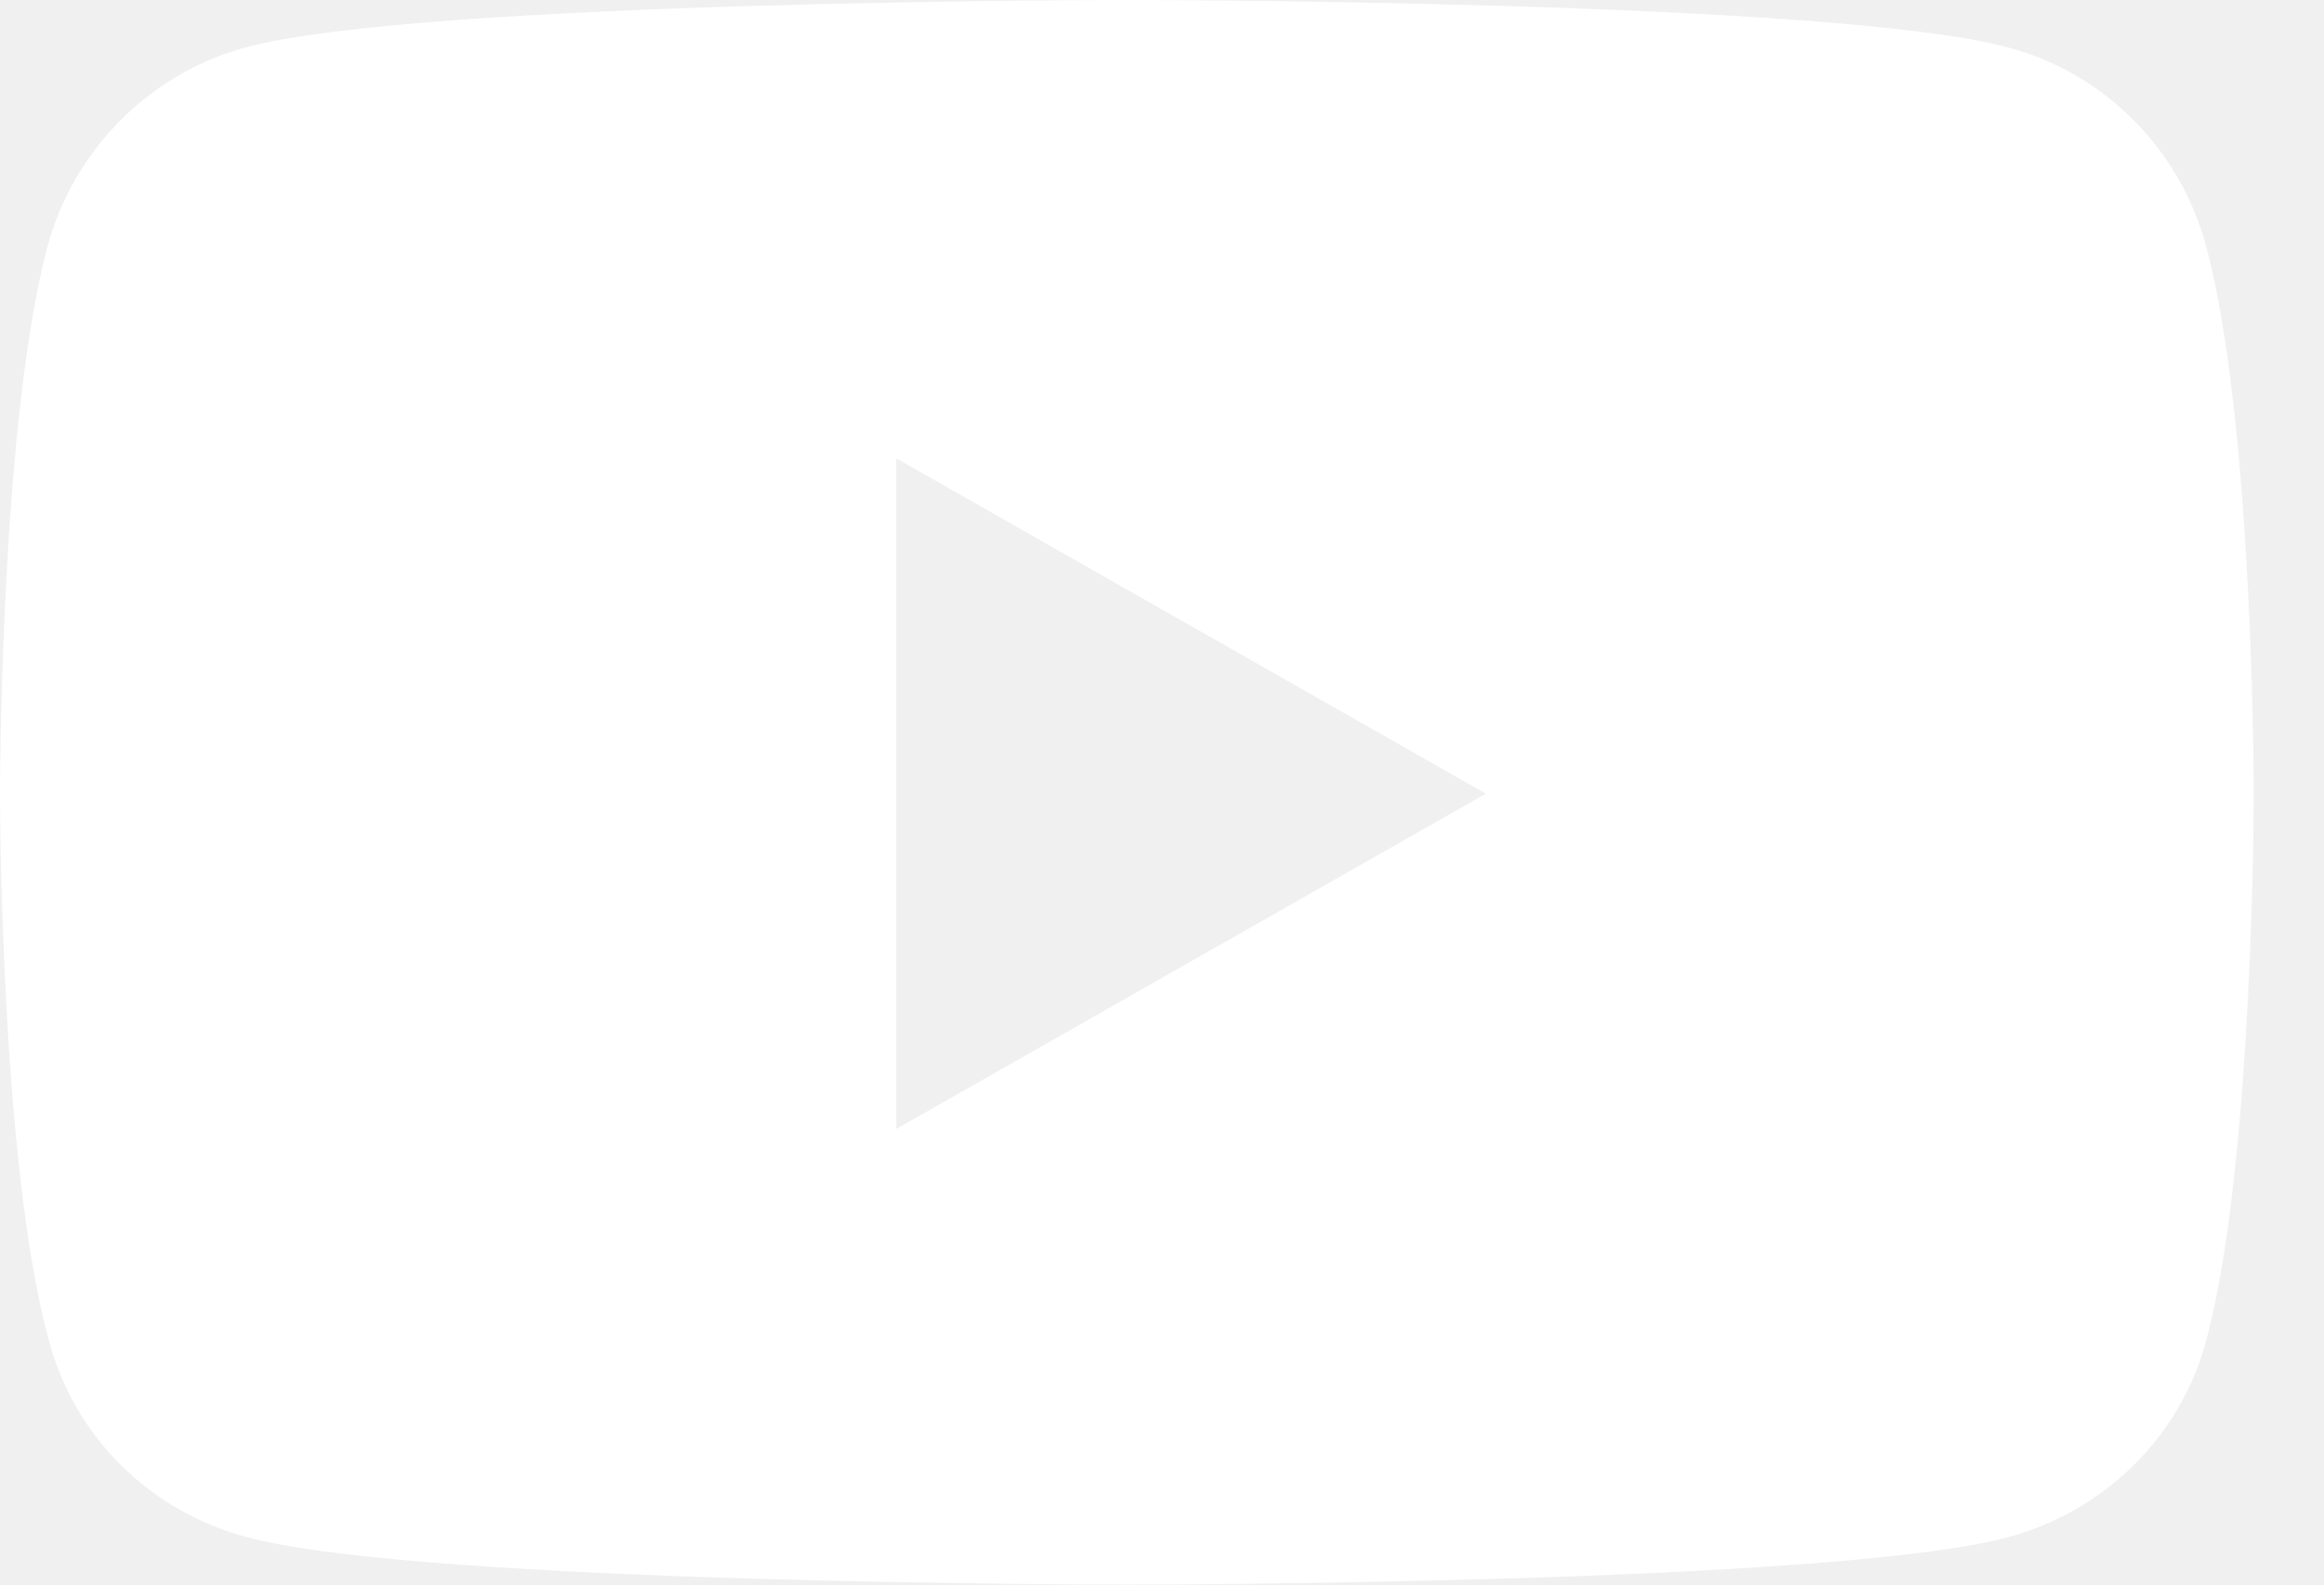
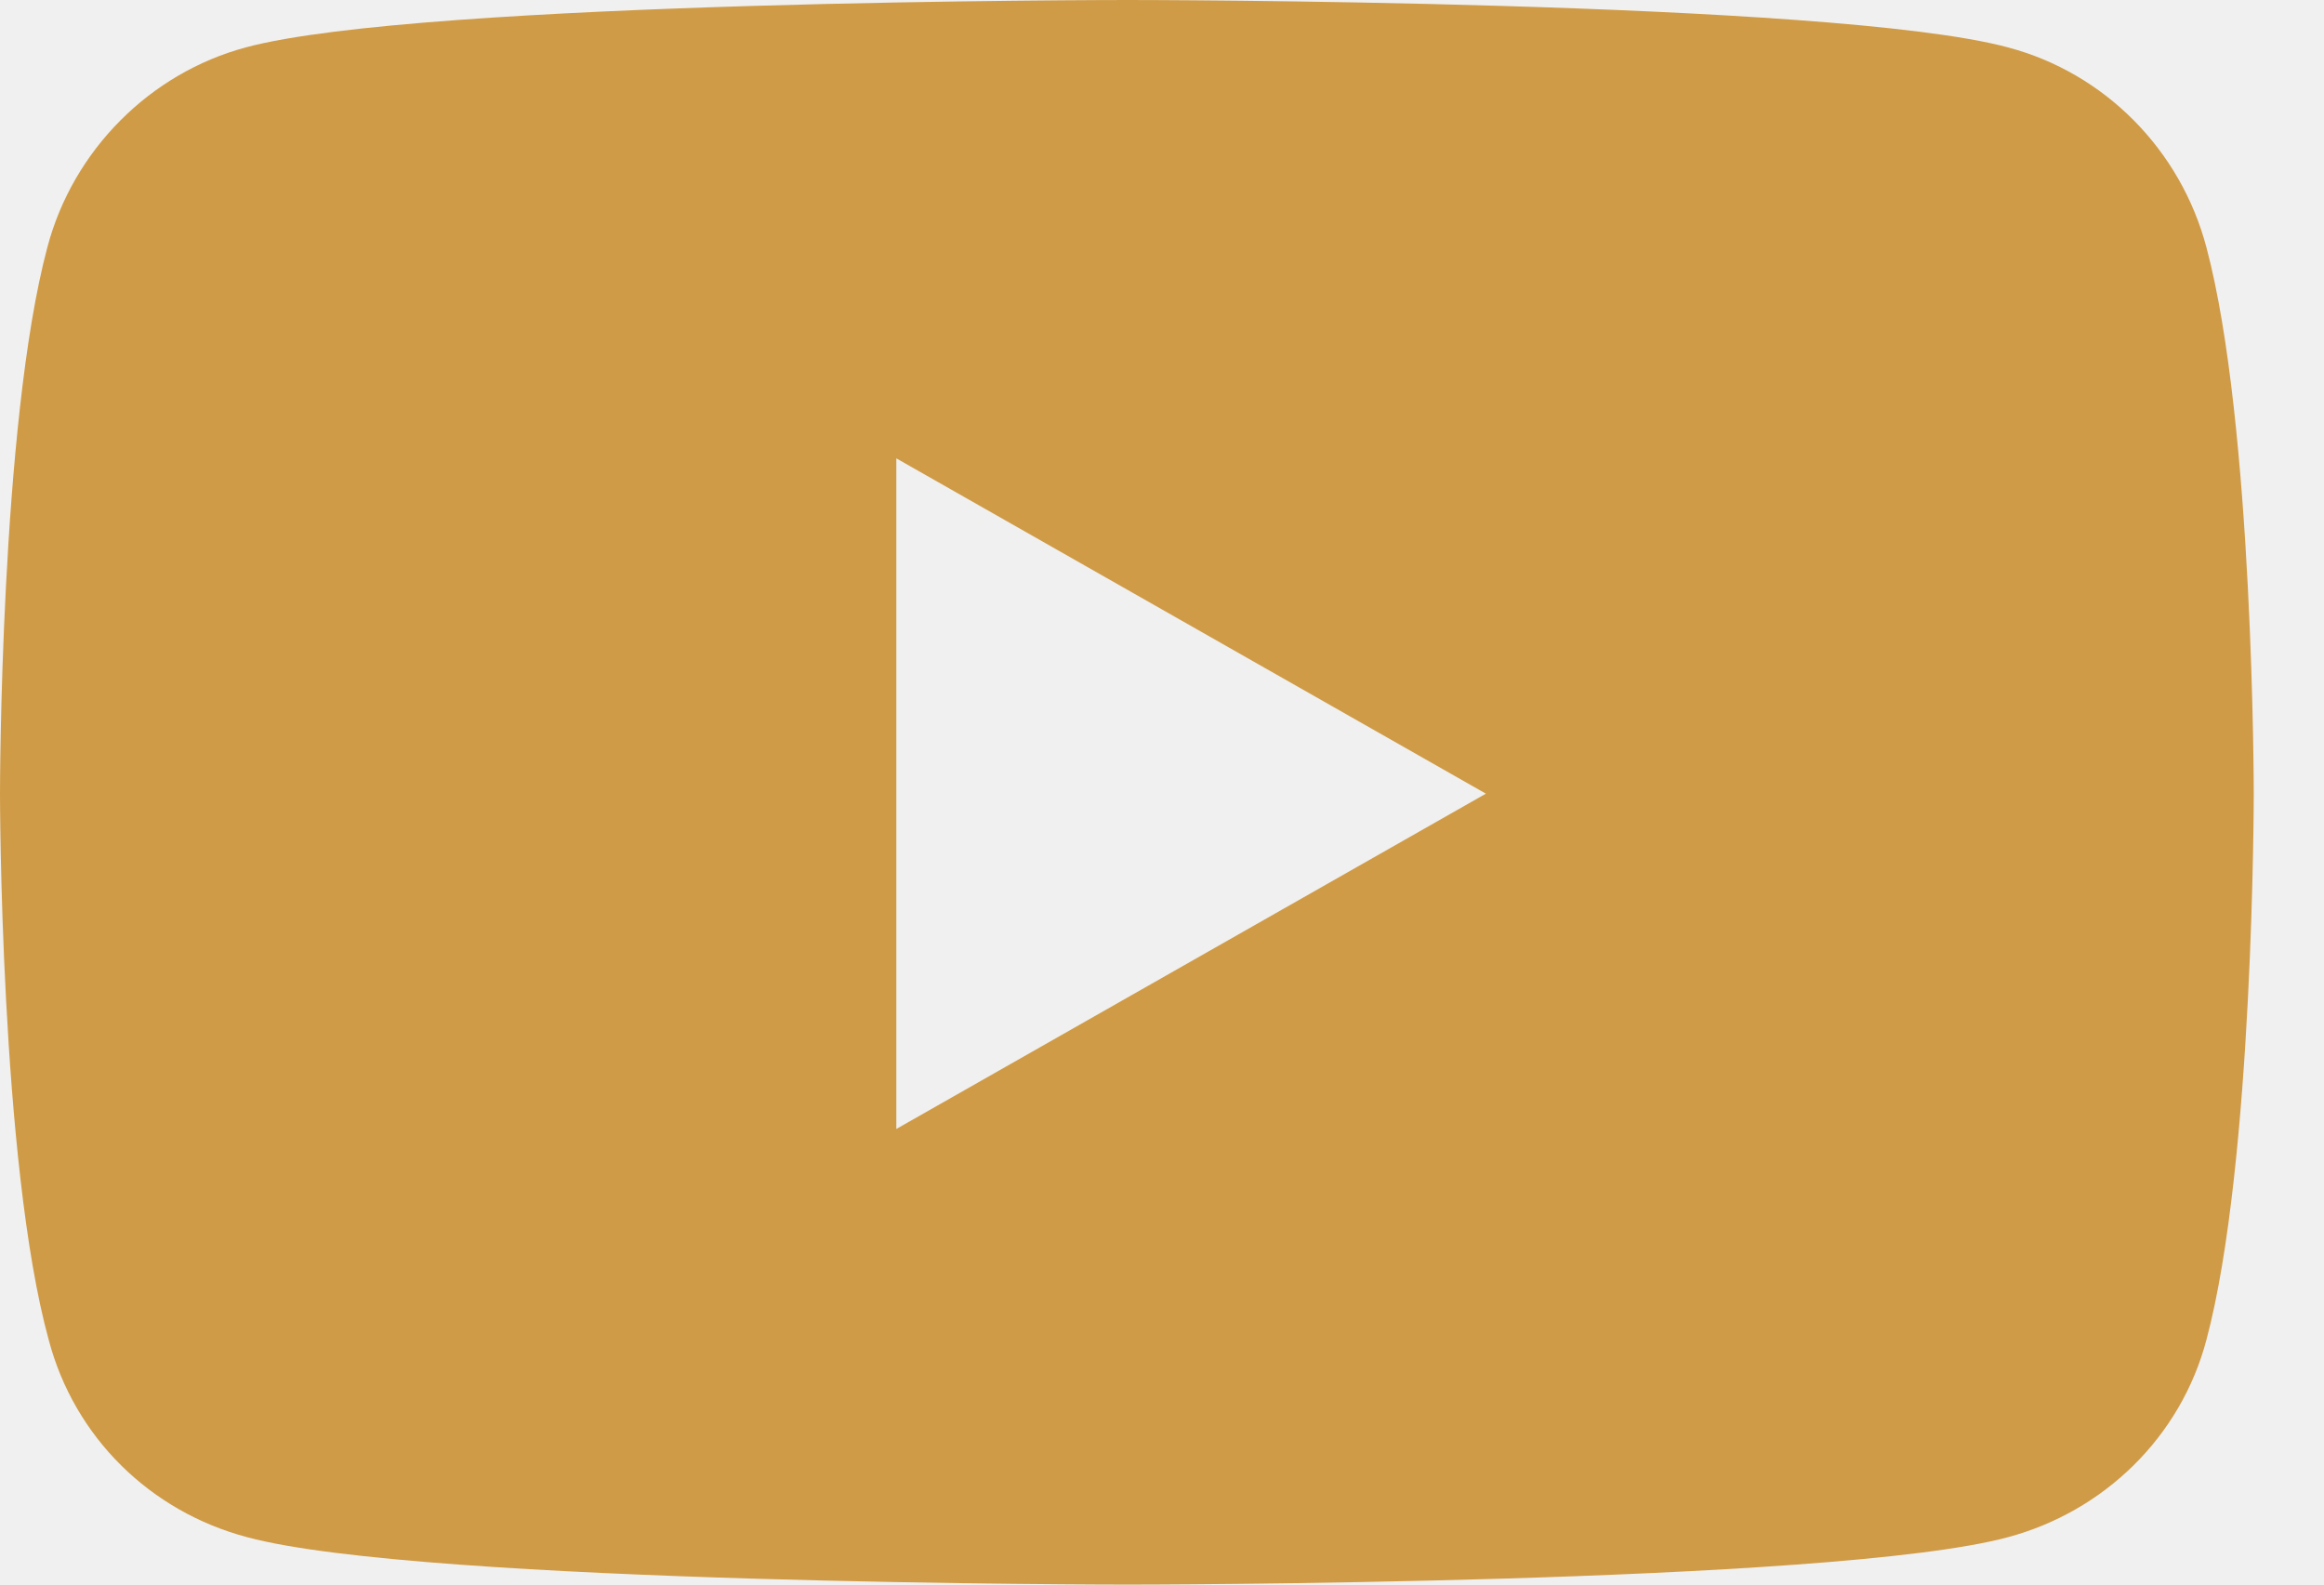
<svg xmlns="http://www.w3.org/2000/svg" width="22" height="15" viewBox="0 0 22 15" fill="none">
-   <path d="M21.335 7.513C21.335 7.513 21.335 11.007 20.887 12.683C20.644 13.605 19.915 14.309 19.006 14.552C17.342 15 10.674 15 10.674 15C10.674 15 4.006 15 2.342 14.552C1.421 14.309 0.704 13.605 0.461 12.683C0 11.007 0 7.513 0 7.513C0 7.513 0 4.019 0.448 2.342C0.691 1.421 1.421 0.691 2.329 0.448C3.993 0 10.674 0 10.674 0C10.674 0 17.342 0 19.006 0.448C19.927 0.691 20.644 1.421 20.887 2.342C21.335 4.019 21.335 7.513 21.335 7.513ZM14.066 7.513L8.485 4.339V10.687L14.066 7.513Z" fill="white" />
+   <path d="M21.335 7.513C21.335 7.513 21.335 11.007 20.887 12.683C20.644 13.605 19.915 14.309 19.006 14.552C17.342 15 10.674 15 10.674 15C10.674 15 4.006 15 2.342 14.552C1.421 14.309 0.704 13.605 0.461 12.683C0 11.007 0 7.513 0 7.513C0 7.513 0 4.019 0.448 2.342C0.691 1.421 1.421 0.691 2.329 0.448C3.993 0 10.674 0 10.674 0C10.674 0 17.342 0 19.006 0.448C19.927 0.691 20.644 1.421 20.887 2.342C21.335 4.019 21.335 7.513 21.335 7.513ZM14.066 7.513L8.485 4.339V10.687L14.066 7.513Z" fill="#D09B46" />
</svg>
